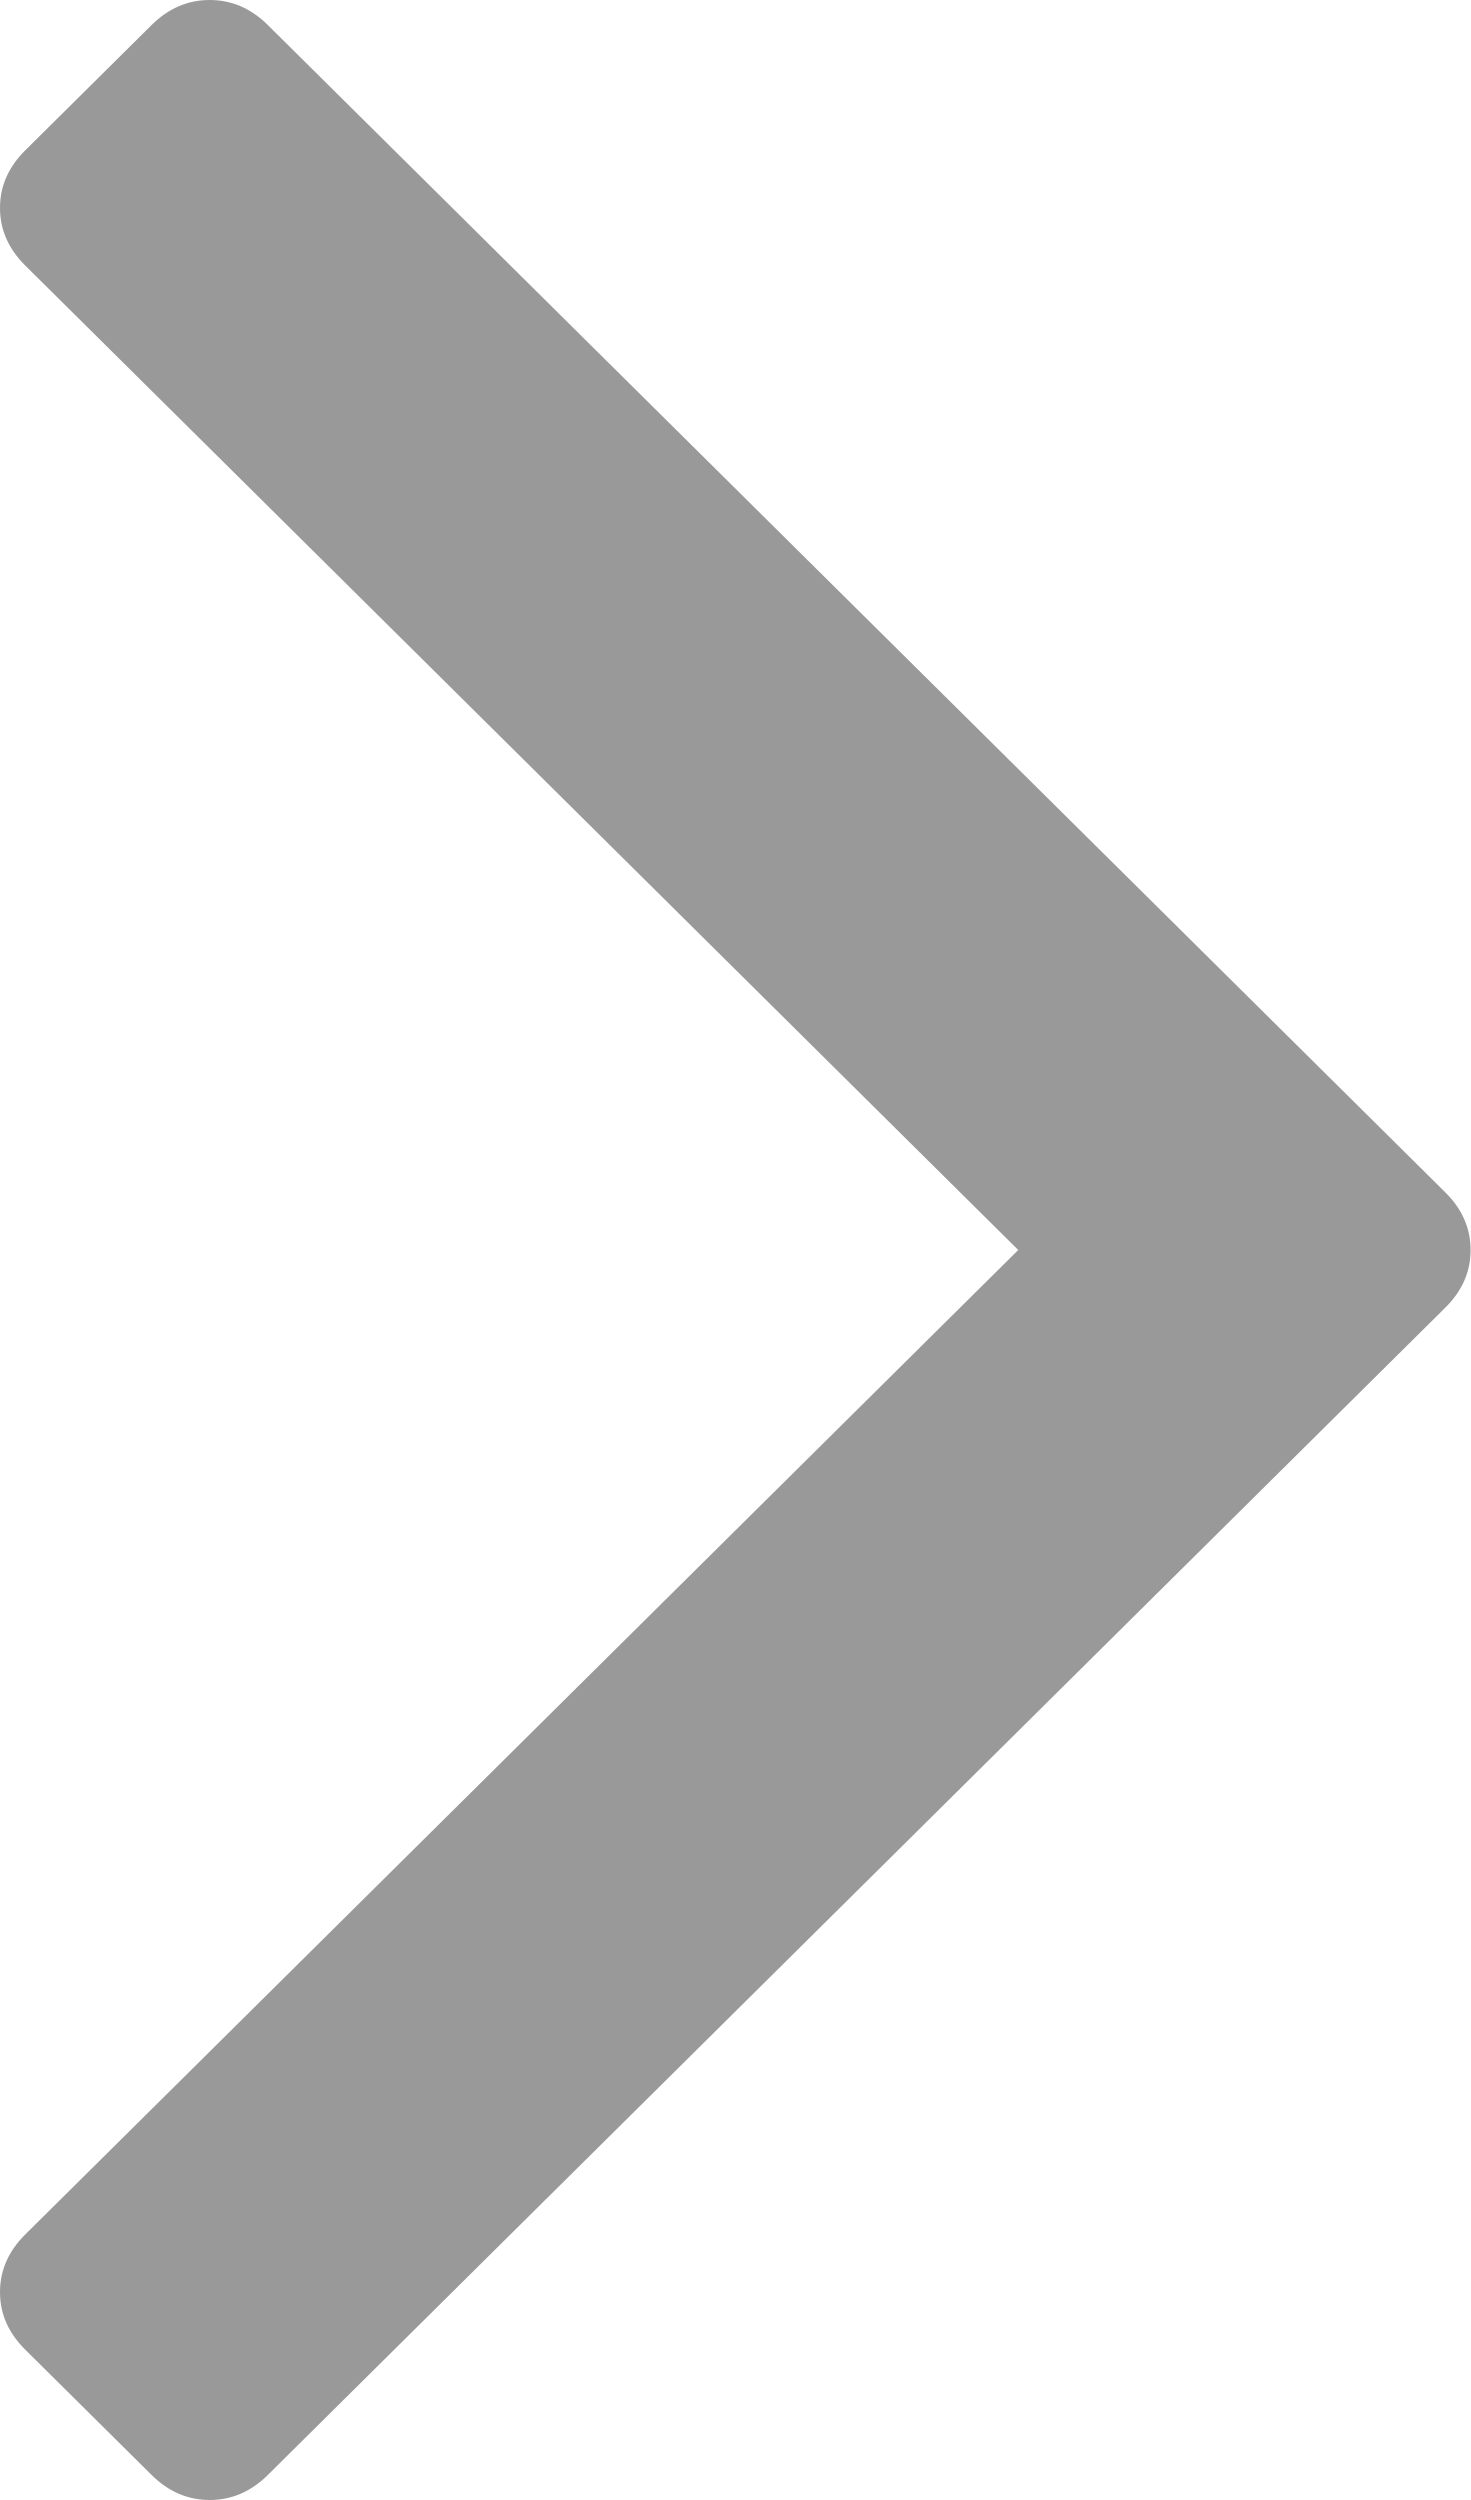
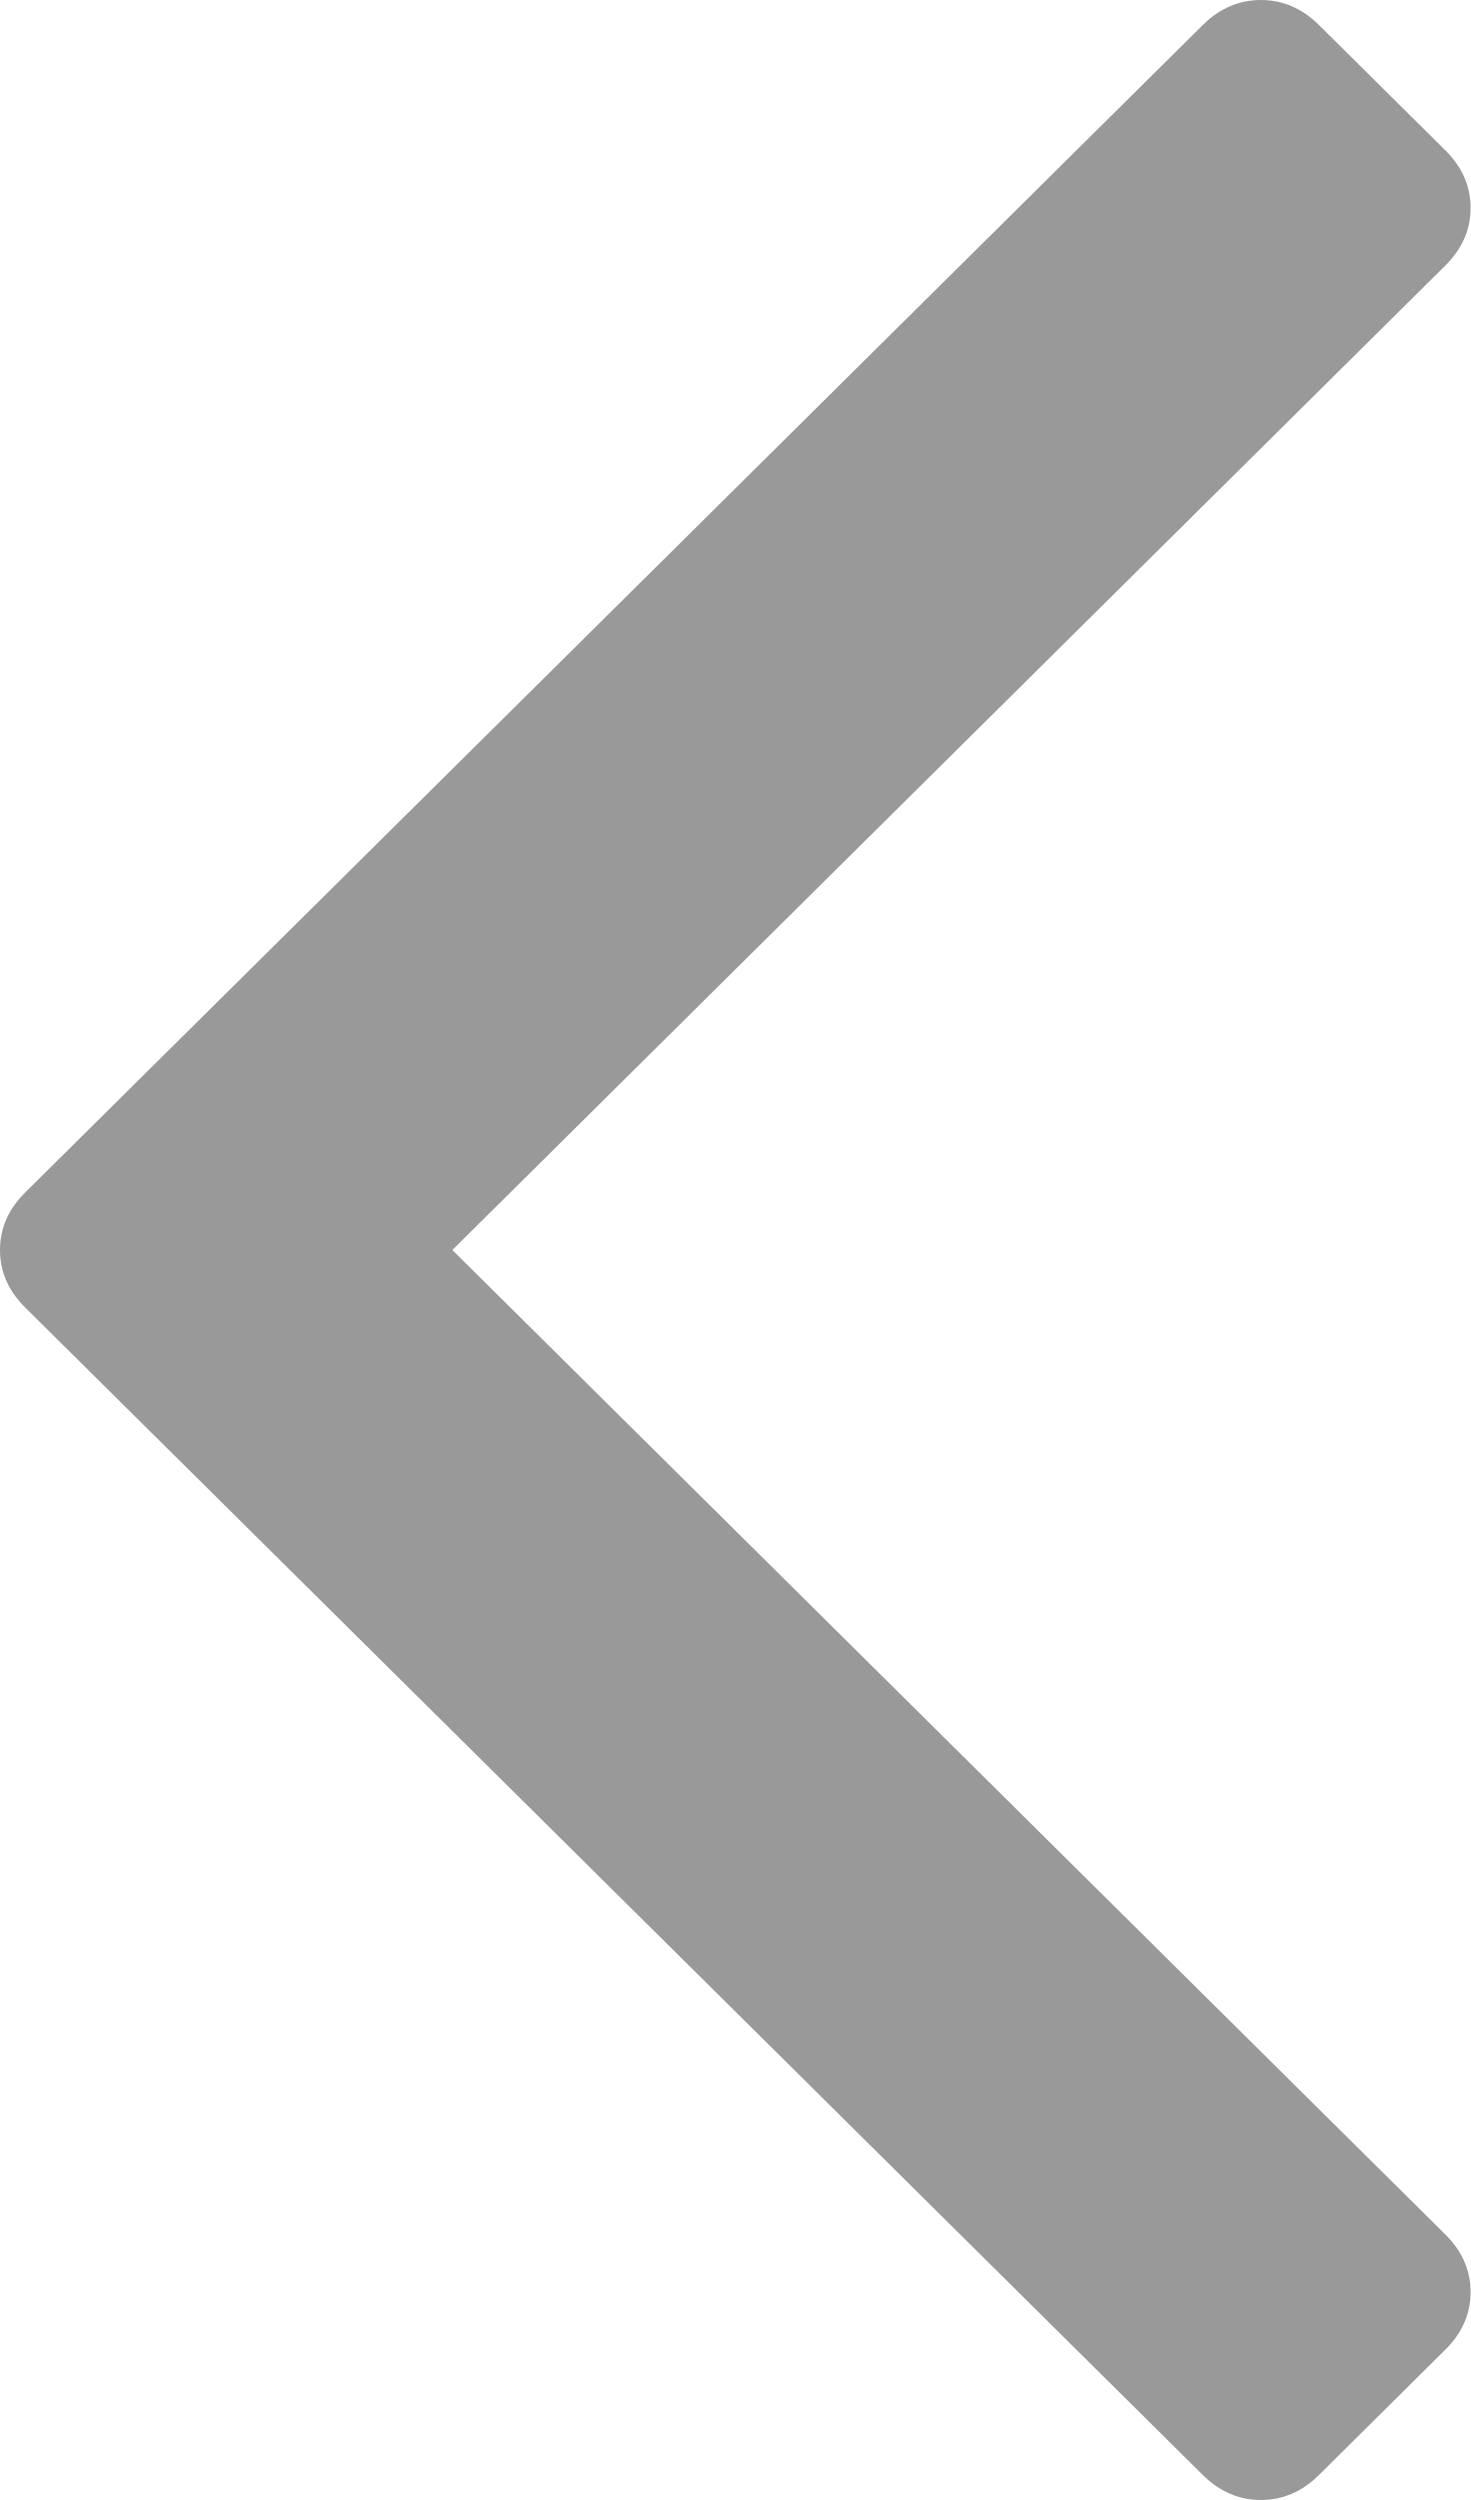
<svg xmlns="http://www.w3.org/2000/svg" version="1.1" width="10px" height="17px">
-   <g transform="matrix(1 0 0 1 -646 -99 )">
-     <path d="M 9.828 8.108  C 9.943 8.222  10 8.352  10 8.5  C 10 8.648  9.943 8.778  9.828 8.892  L 1.821 16.83  C 1.707 16.943  1.575 17  1.426 17  C 1.277 17  1.145 16.943  1.031 16.83  L 0.172 15.978  C 0.057 15.864  0 15.734  0 15.586  C 0 15.439  0.057 15.308  0.172 15.194  L 6.924 8.5  L 0.172 1.806  C 0.057 1.692  0 1.561  0 1.414  C 0 1.266  0.057 1.136  0.172 1.022  L 1.031 0.17  C 1.145 0.057  1.277 0  1.426 0  C 1.575 0  1.707 0.057  1.821 0.17  L 9.828 8.108  Z " fill-rule="nonzero" fill="#999999" stroke="none" transform="matrix(1 0 0 1 646 99 )" />
+   <g transform="matrix(1 0 0 1 -15 -99 )">
+     <path d="M 9.828 1.022  C 9.943 1.136  10 1.266  10 1.414  C 10 1.561  9.943 1.692  9.828 1.806  L 3.076 8.5  L 9.828 15.194  C 9.943 15.308  10 15.439  10 15.586  C 10 15.734  9.943 15.864  9.828 15.978  L 8.969 16.83  C 8.855 16.943  8.723 17  8.574 17  C 8.425 17  8.293 16.943  8.179 16.83  L 0.172 8.892  C 0.057 8.778  0 8.648  0 8.5  C 0 8.352  0.057 8.222  0.172 8.108  L 8.179 0.17  C 8.293 0.057  8.425 0  8.574 0  C 8.723 0  8.855 0.057  8.969 0.17  L 9.828 1.022  Z " fill-rule="nonzero" fill="#999999" stroke="none" transform="matrix(1 0 0 1 15 99 )" />
  </g>
</svg>
